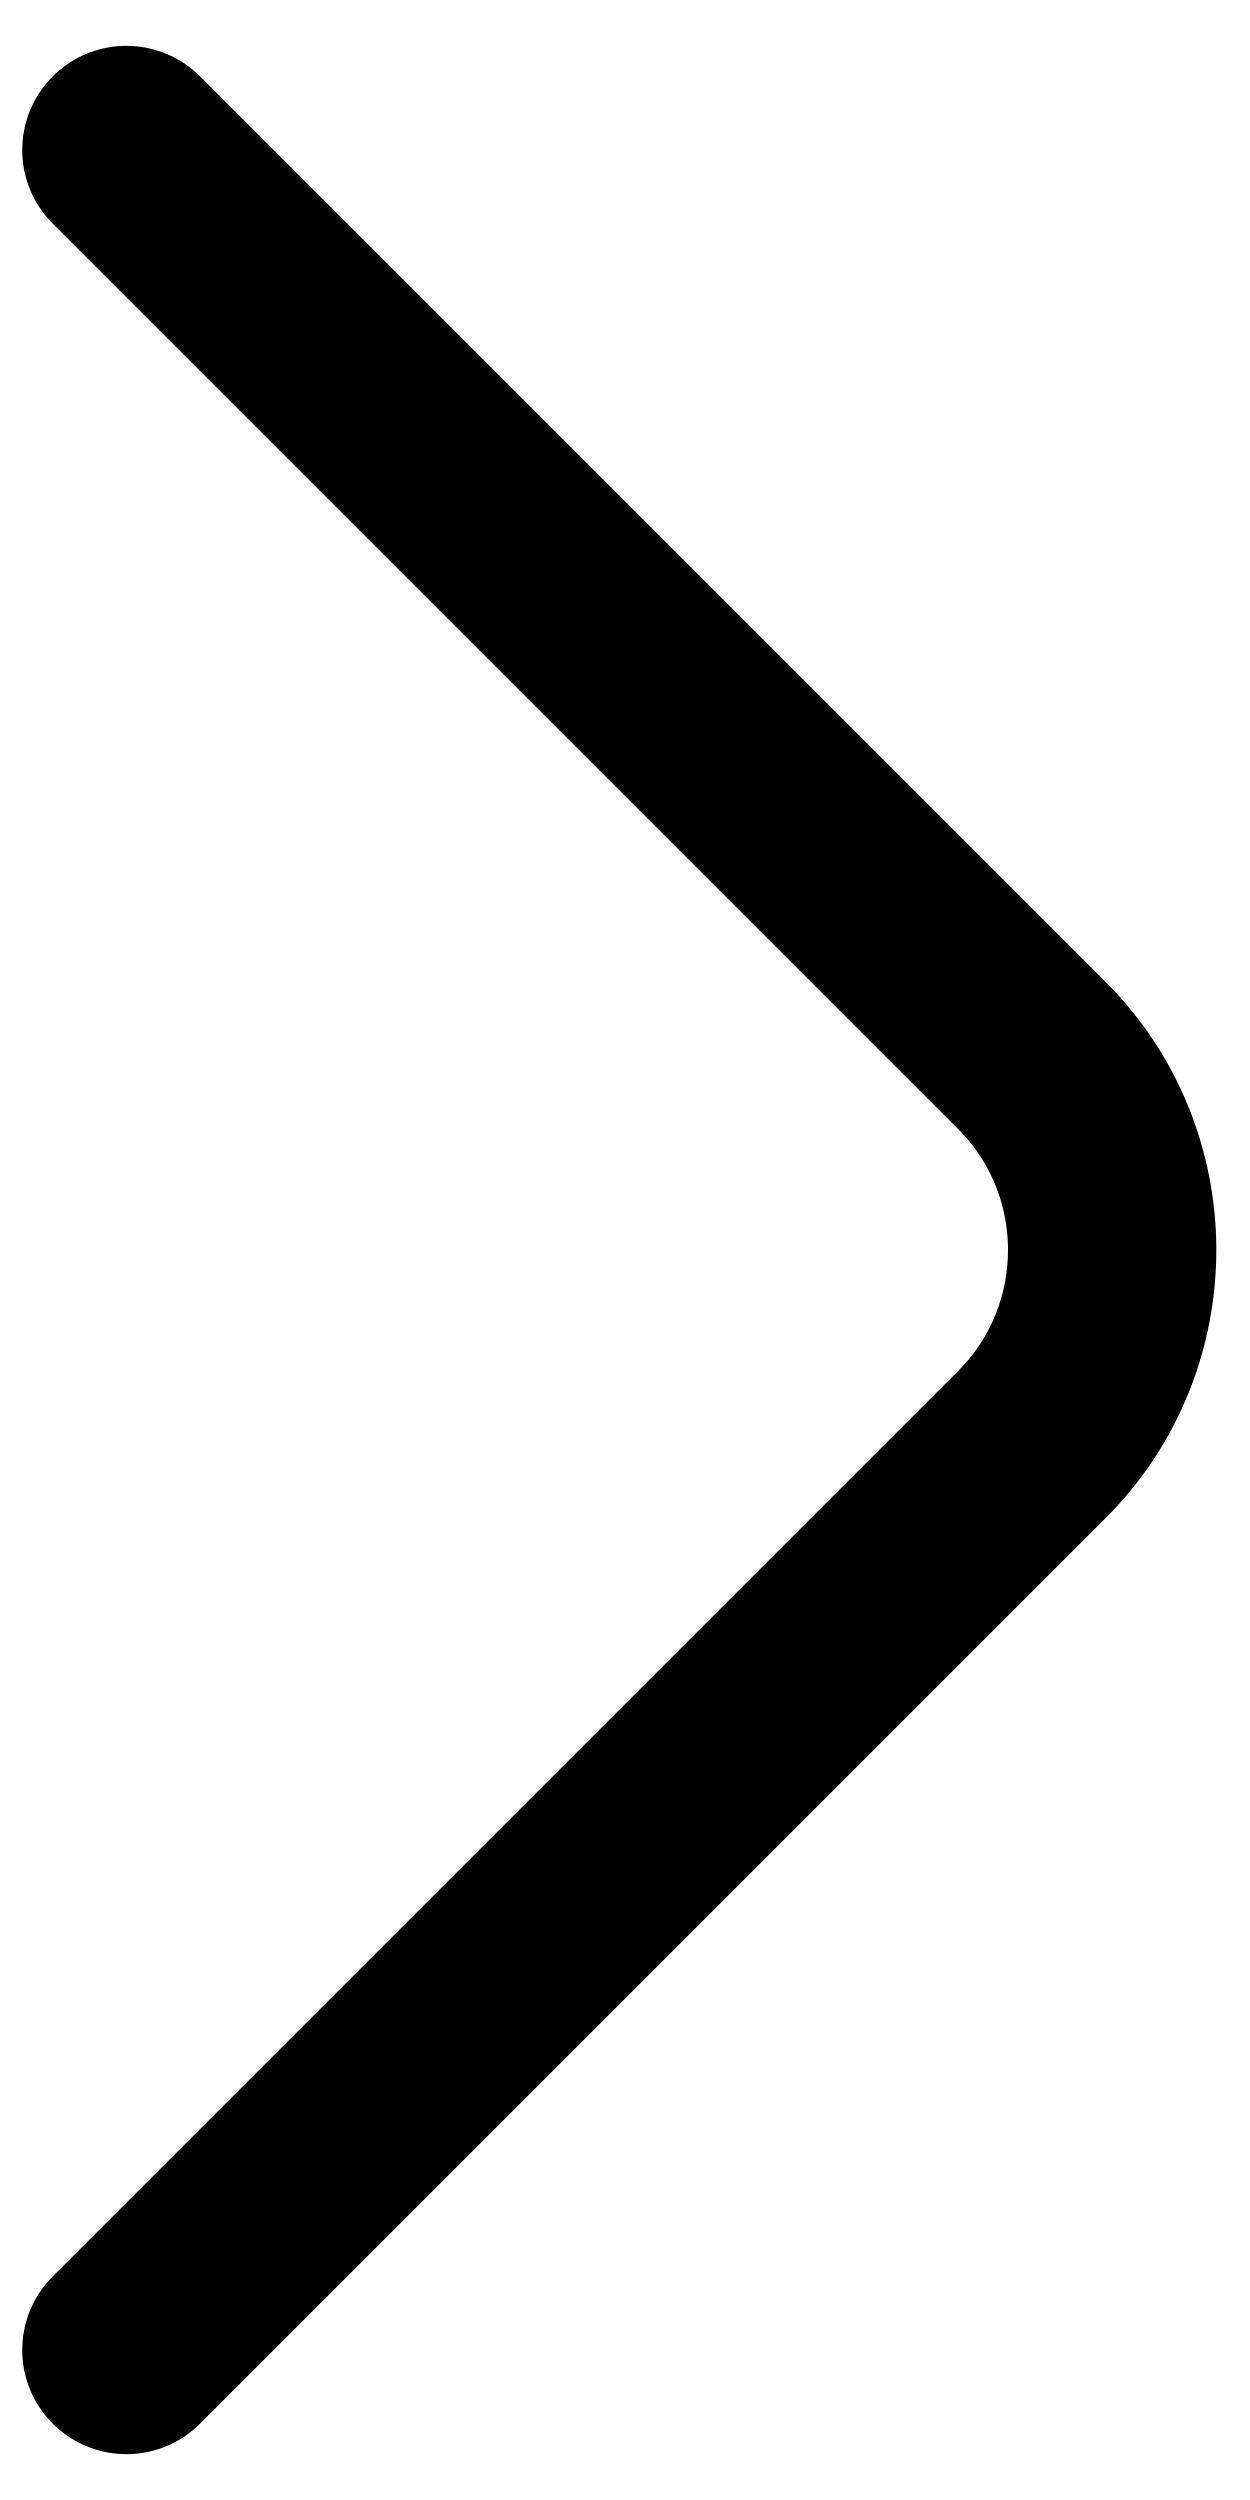
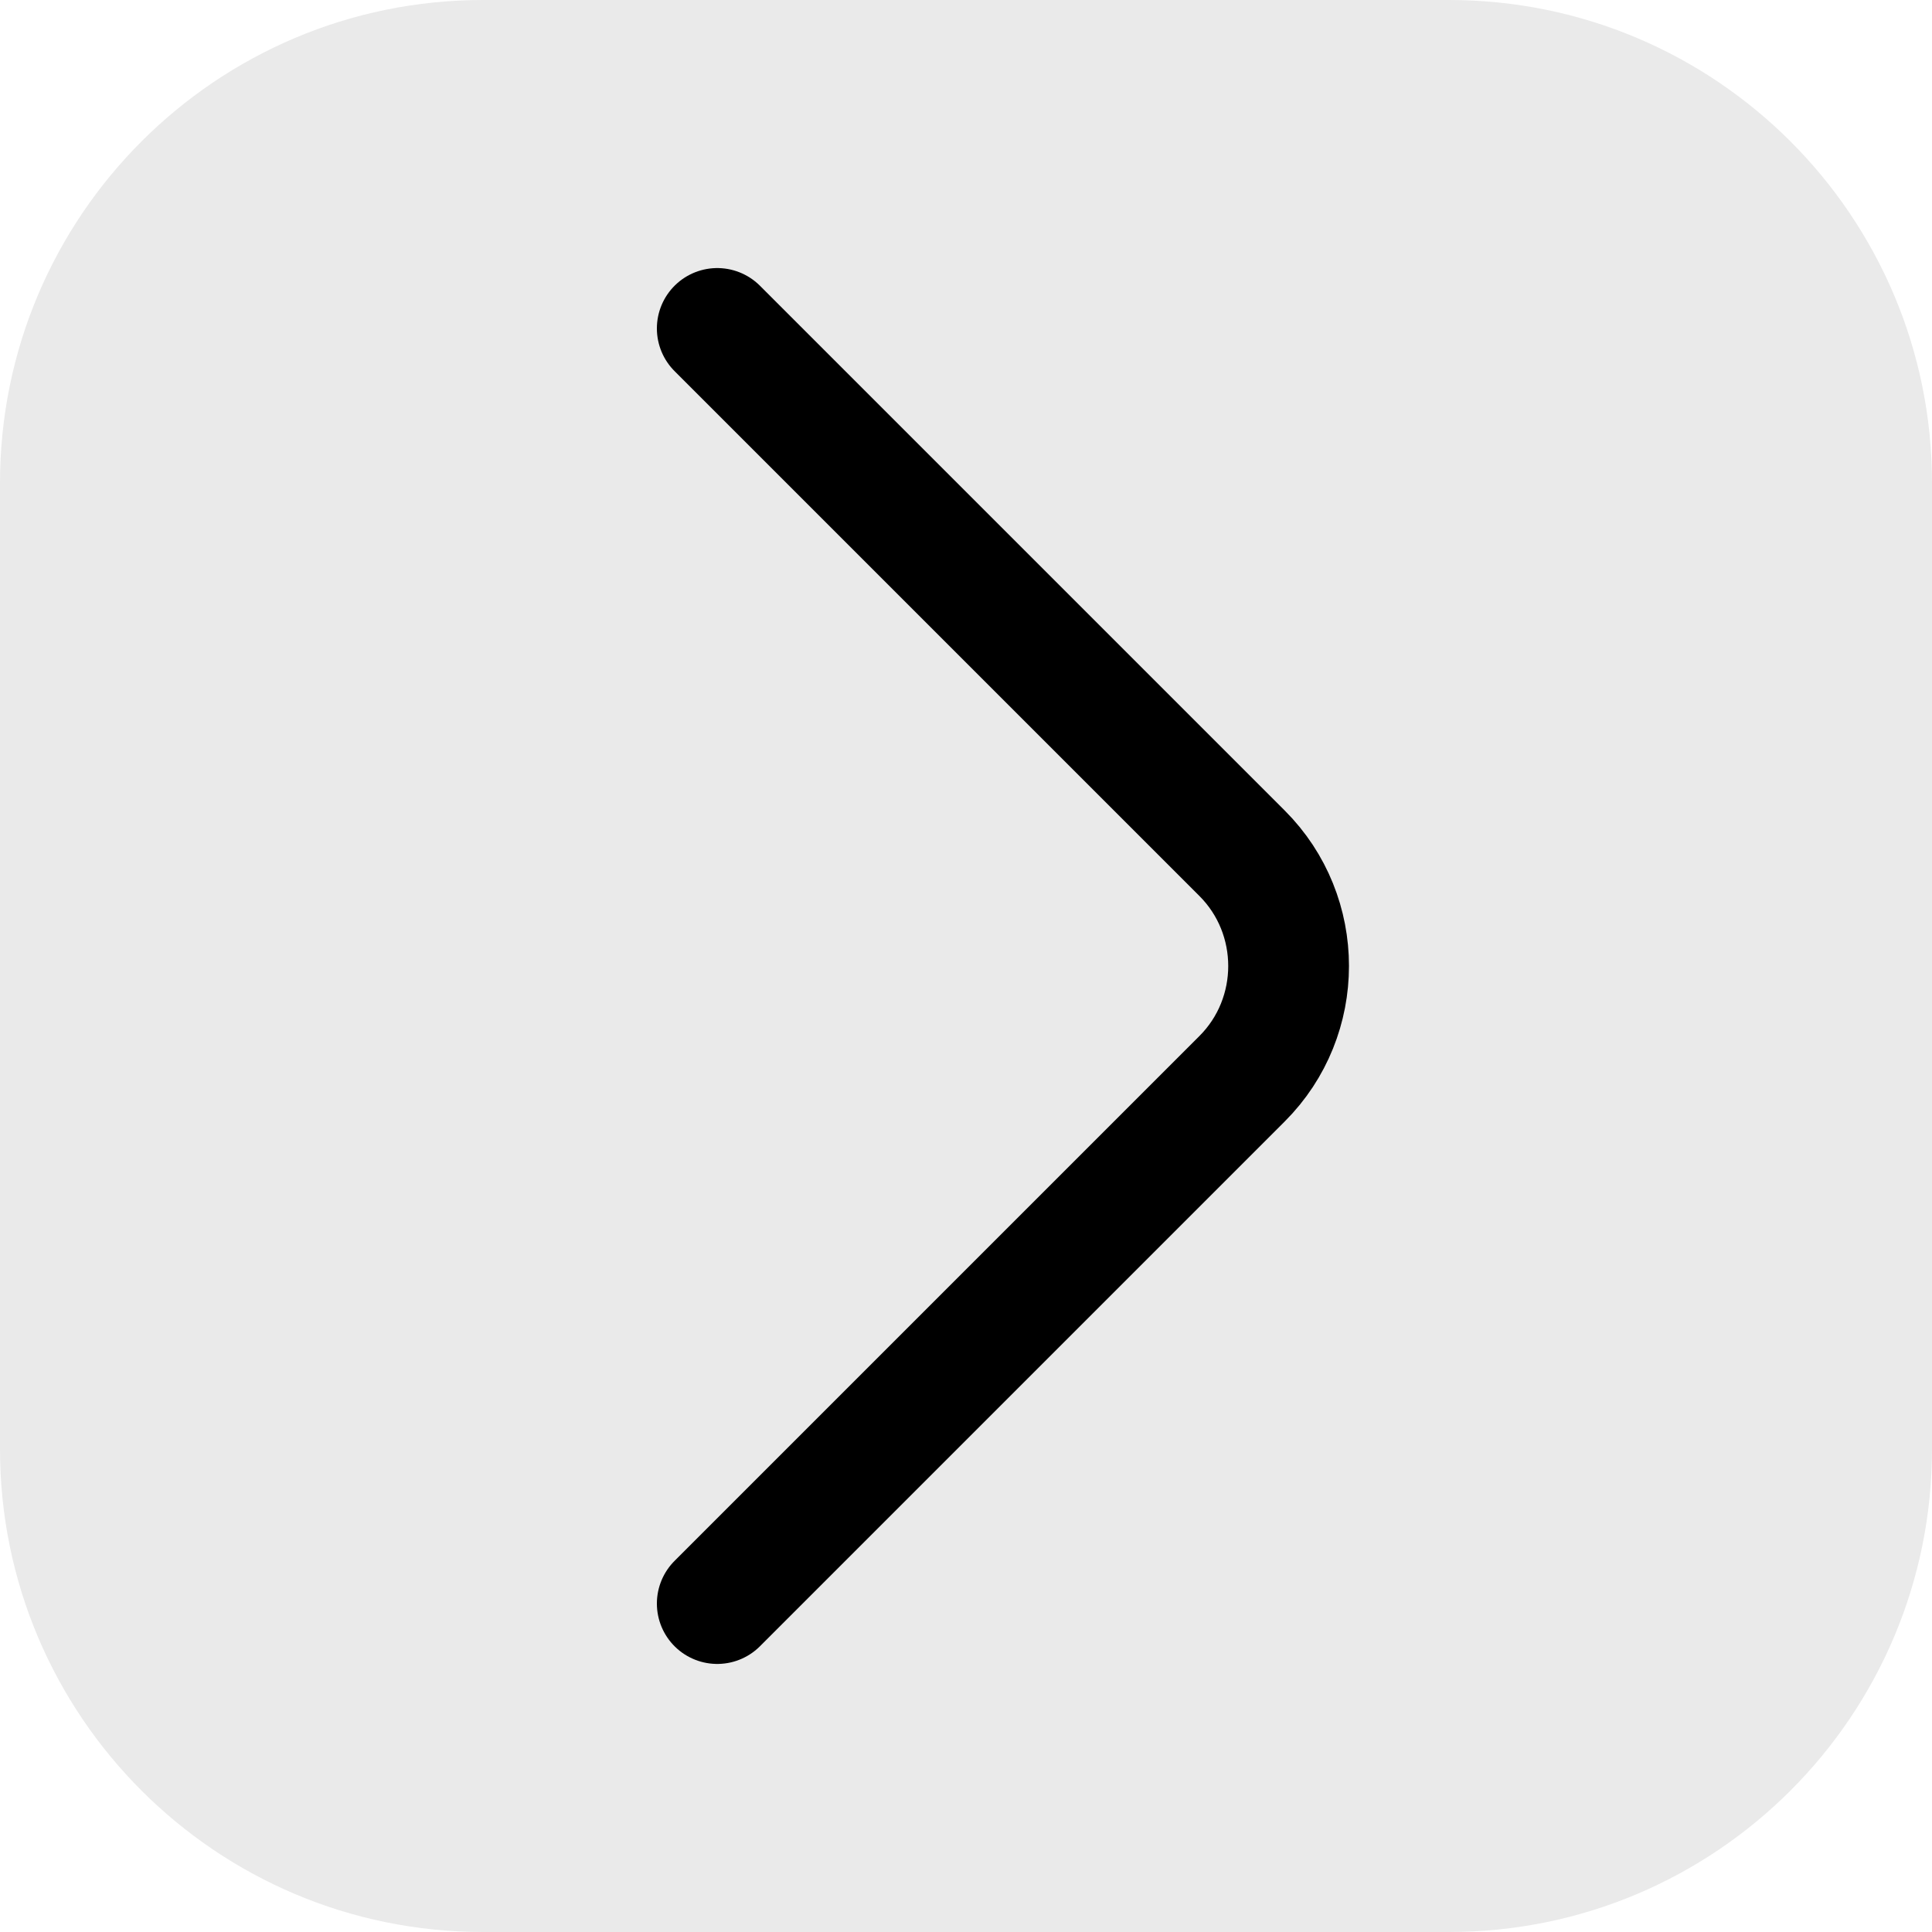
- <svg xmlns="http://www.w3.org/2000/svg" width="9" height="18" viewBox="0 0 9 18" fill="none">
-   <path d="M0.91 16.92L7.43 10.4C8.2 9.63 8.2 8.37 7.43 7.6L0.91 1.08" stroke="black" stroke-width="1.5" stroke-miterlimit="10" stroke-linecap="round" stroke-linejoin="round" />
+ <svg xmlns="http://www.w3.org/2000/svg" width="24" height="24" viewBox="0 0 24 24" fill="none">
+   <rect width="24" height="24" rx="6" fill="#EAEAEA" />
+   <path d="M8.91 19.92L15.43 13.4C16.2 12.63 16.2 11.37 15.43 10.6L8.91 4.08" stroke="black" stroke-width="1.5" stroke-miterlimit="10" stroke-linecap="round" stroke-linejoin="round" />
</svg>
